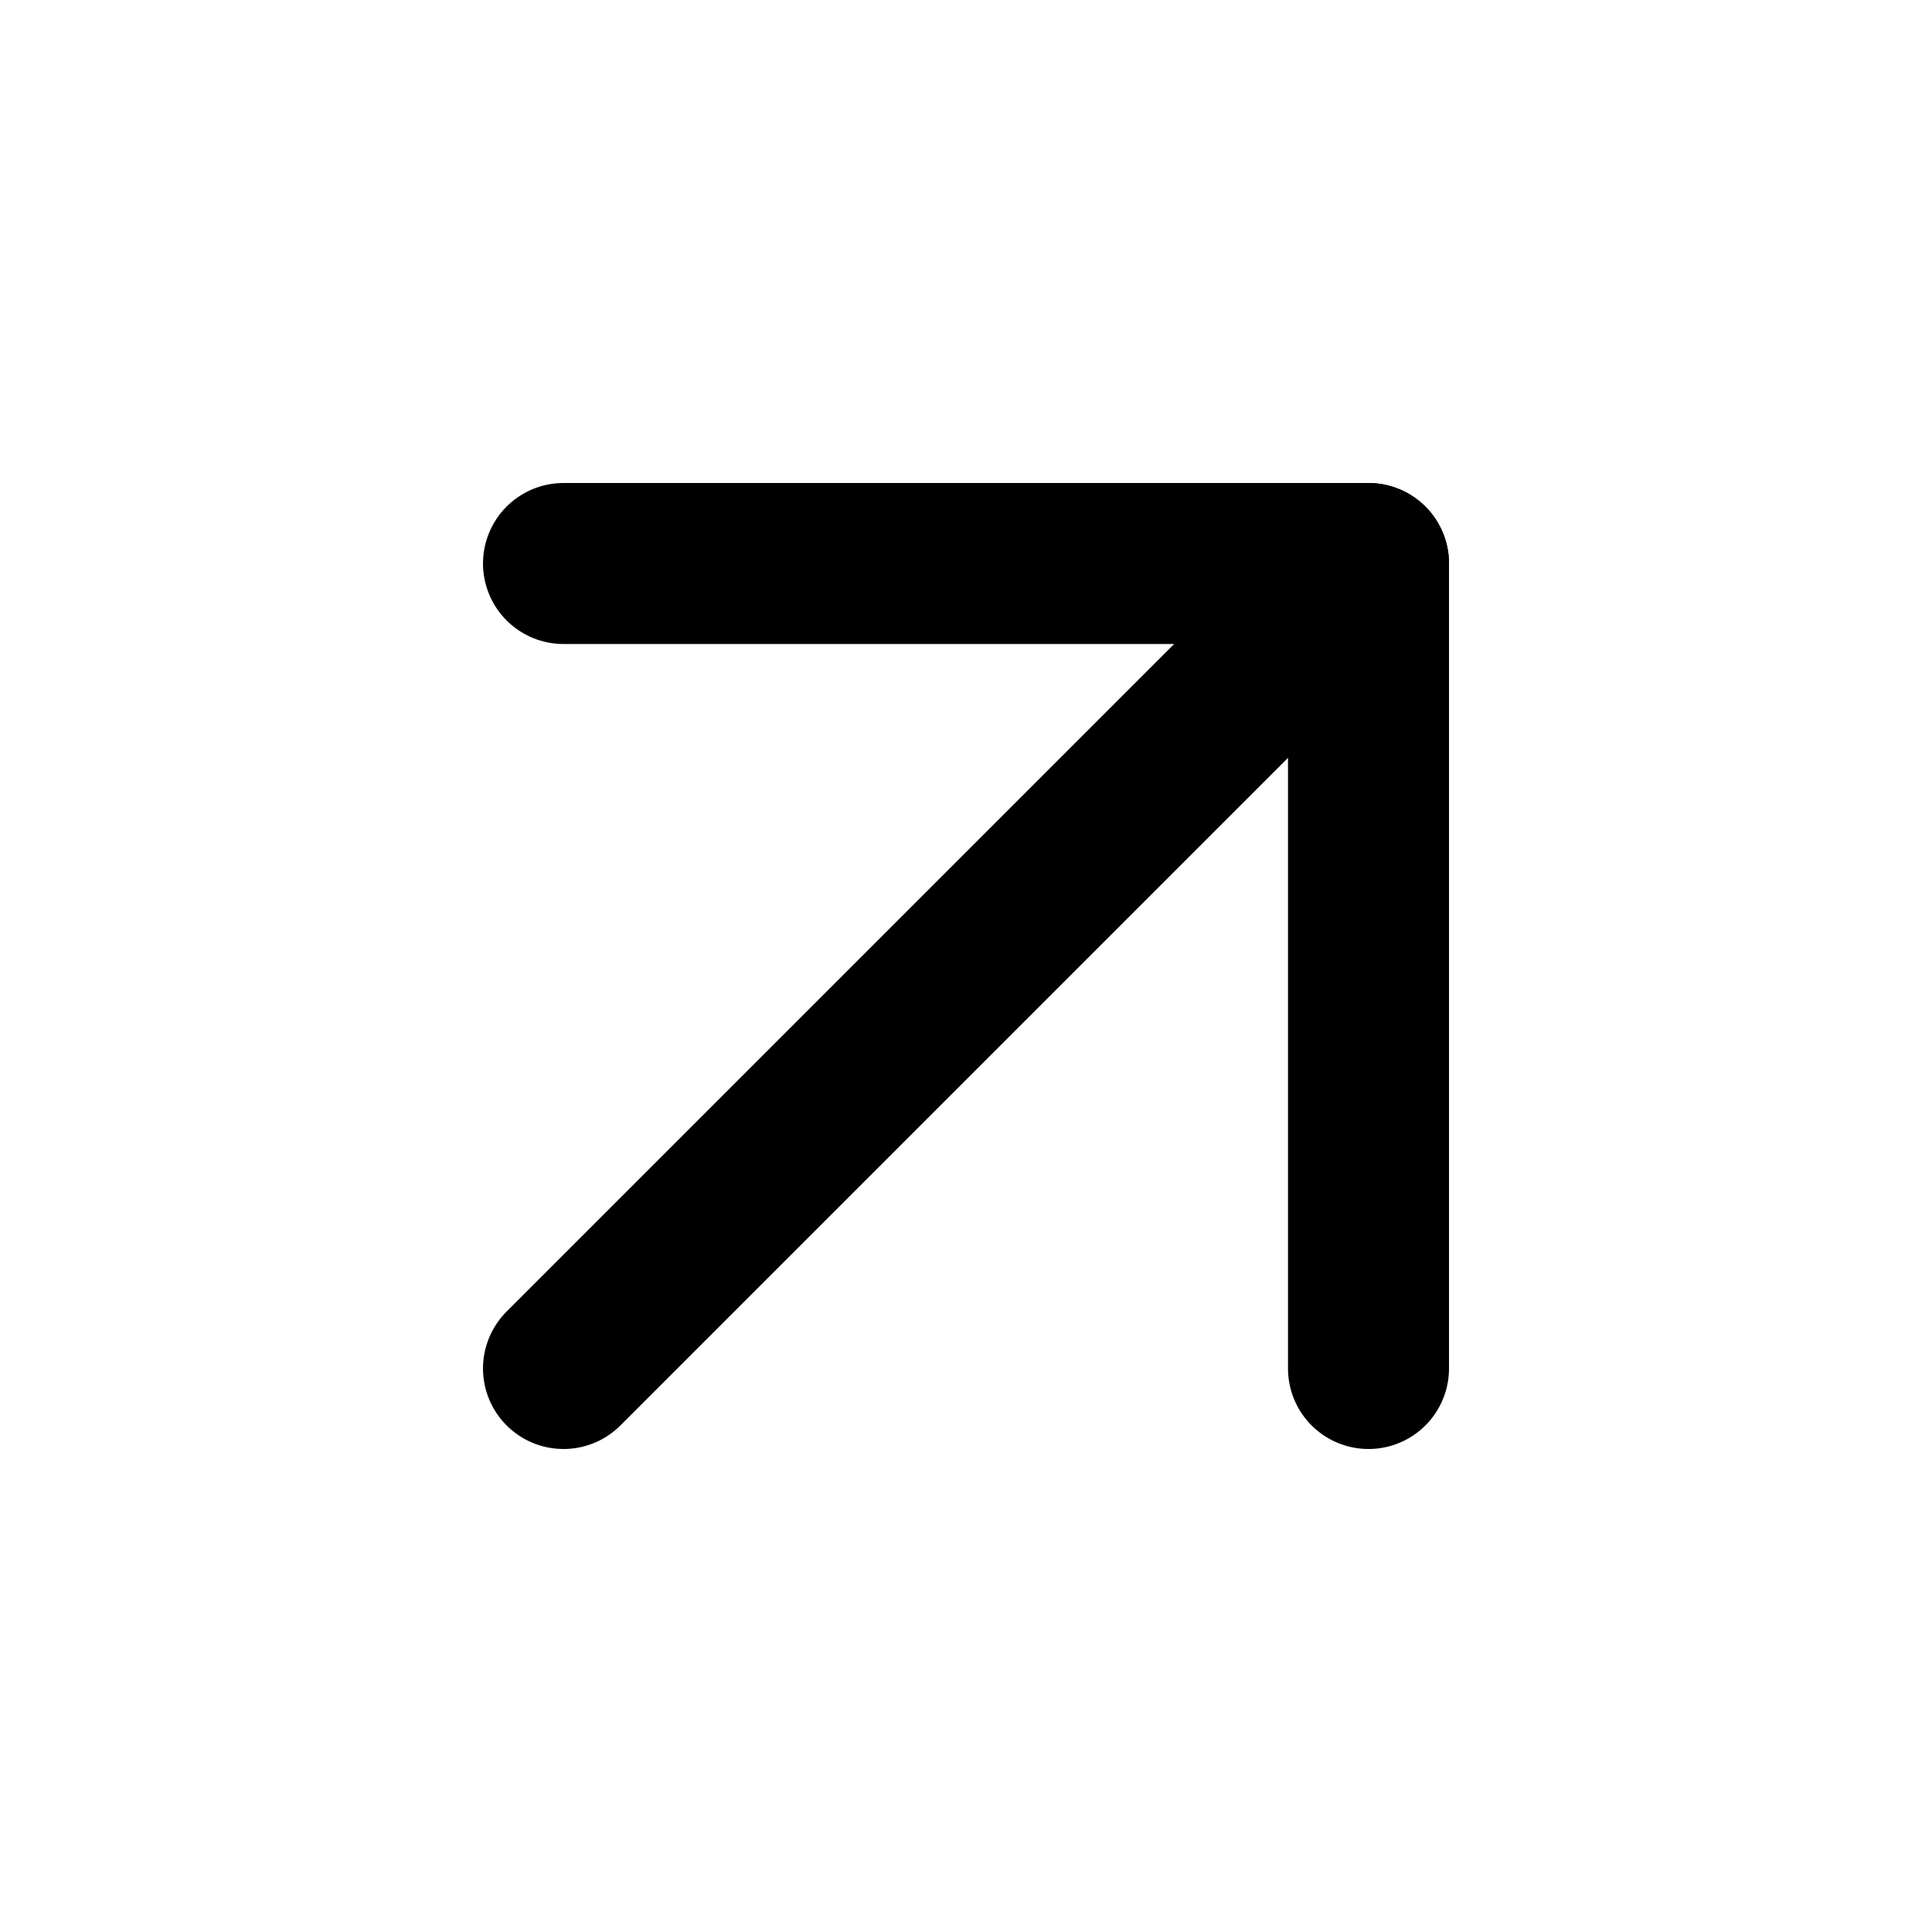
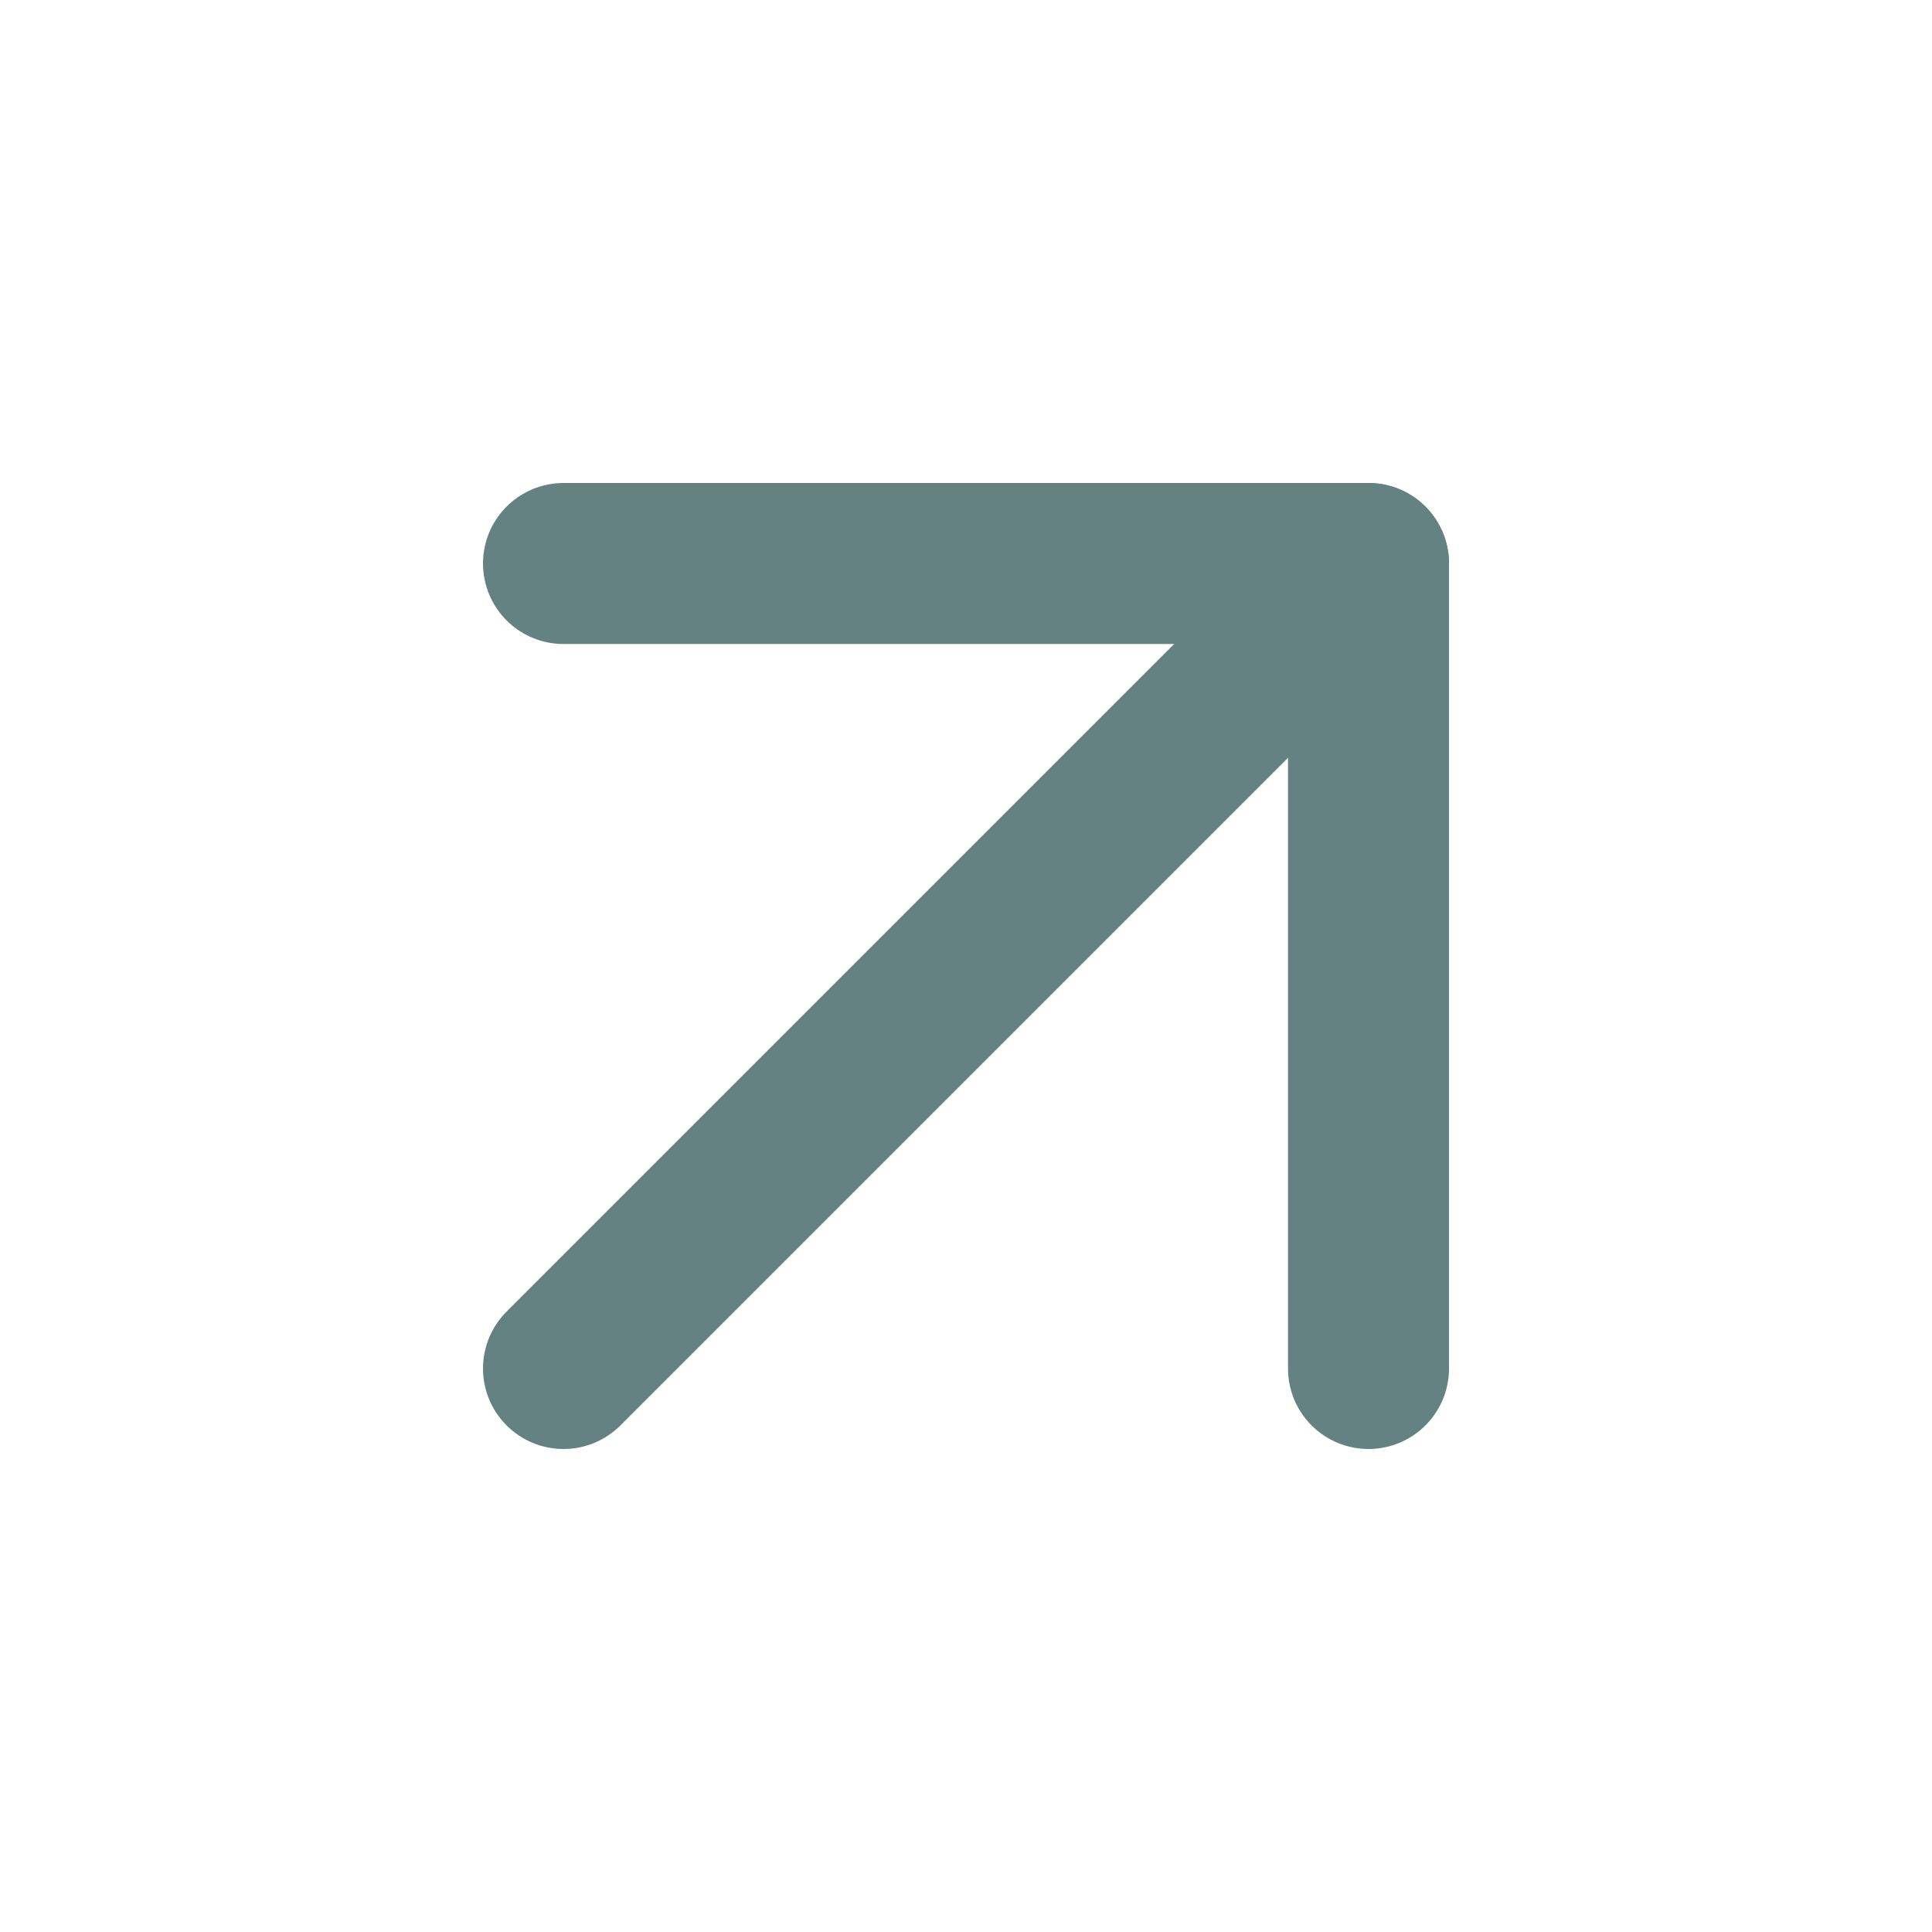
- <svg xmlns="http://www.w3.org/2000/svg" class="h-6 w-6" width="24" height="24" viewBox="0 0 24 24" fill="none" stroke="currentColor" stroke-width="2" stroke-linecap="round" stroke-linejoin="round">
+ <svg xmlns="http://www.w3.org/2000/svg" class="h-6 w-6" width="24" height="24" viewBox="0 0 24 24" fill="none" stroke="#648282" stroke-width="2" stroke-linecap="round" stroke-linejoin="round">
  <line x1="7" y1="17" x2="17" y2="7" />
  <polyline points="7 7 17 7 17 17" />
</svg>
